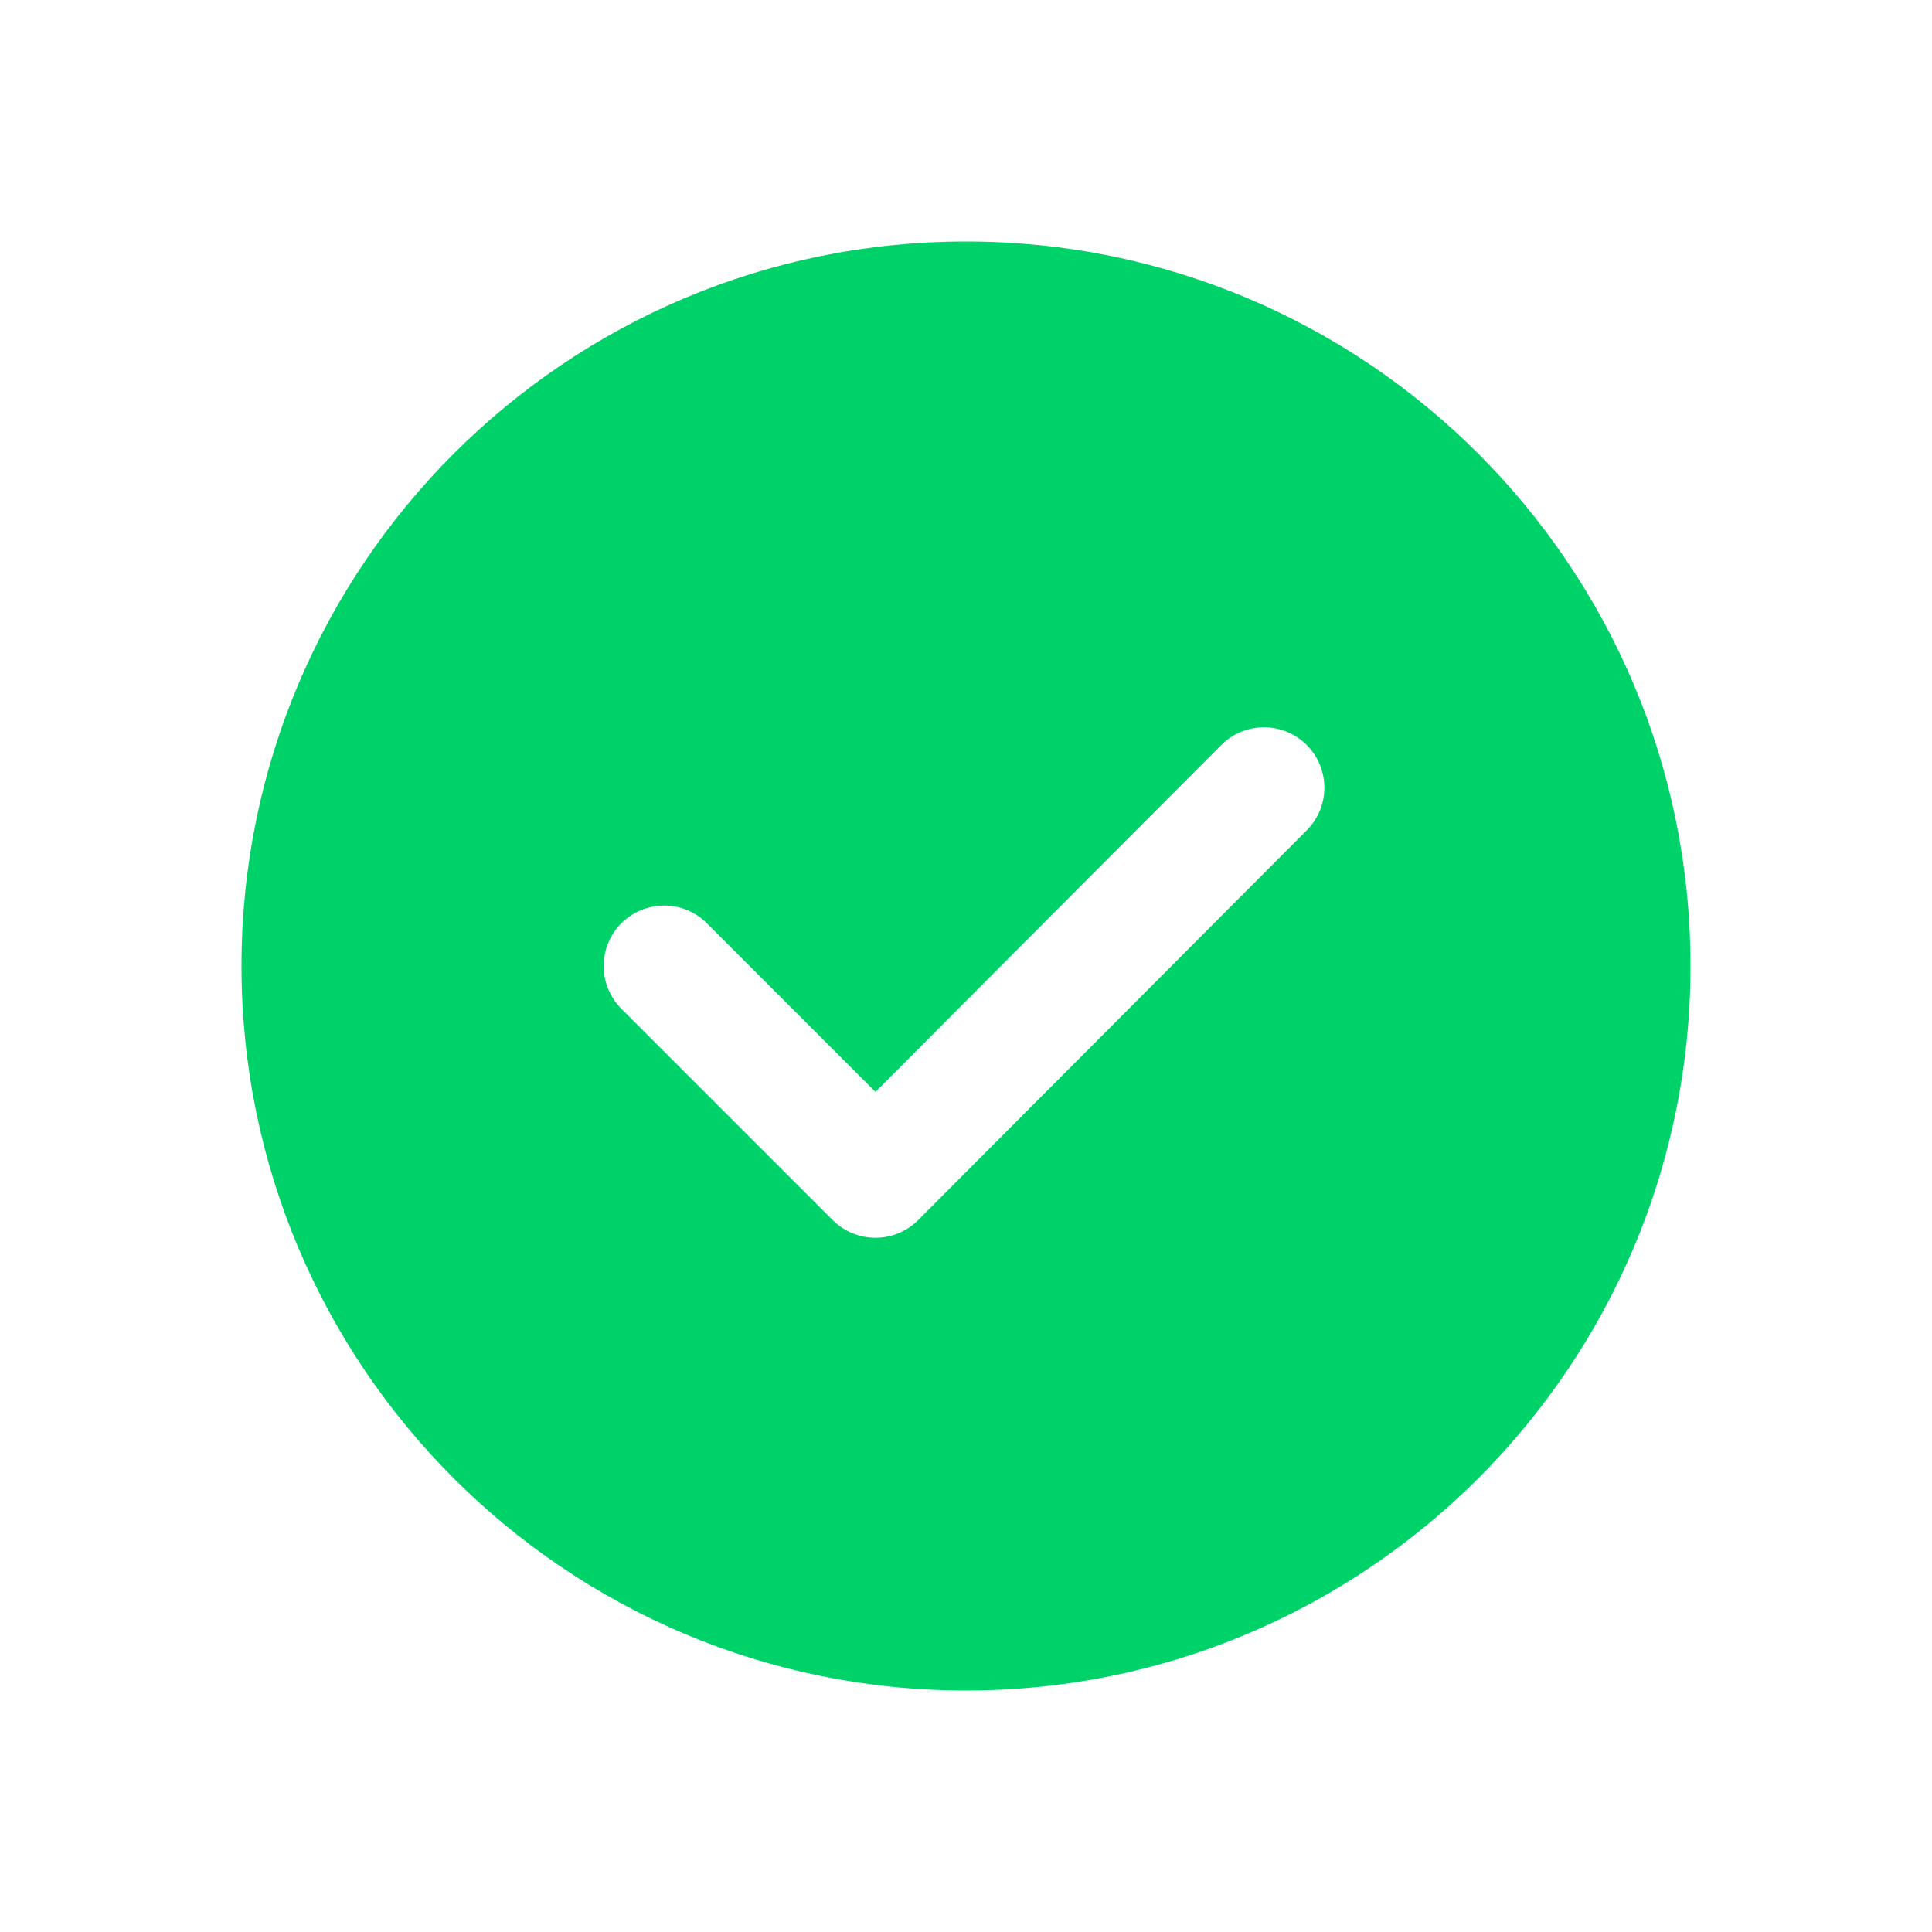
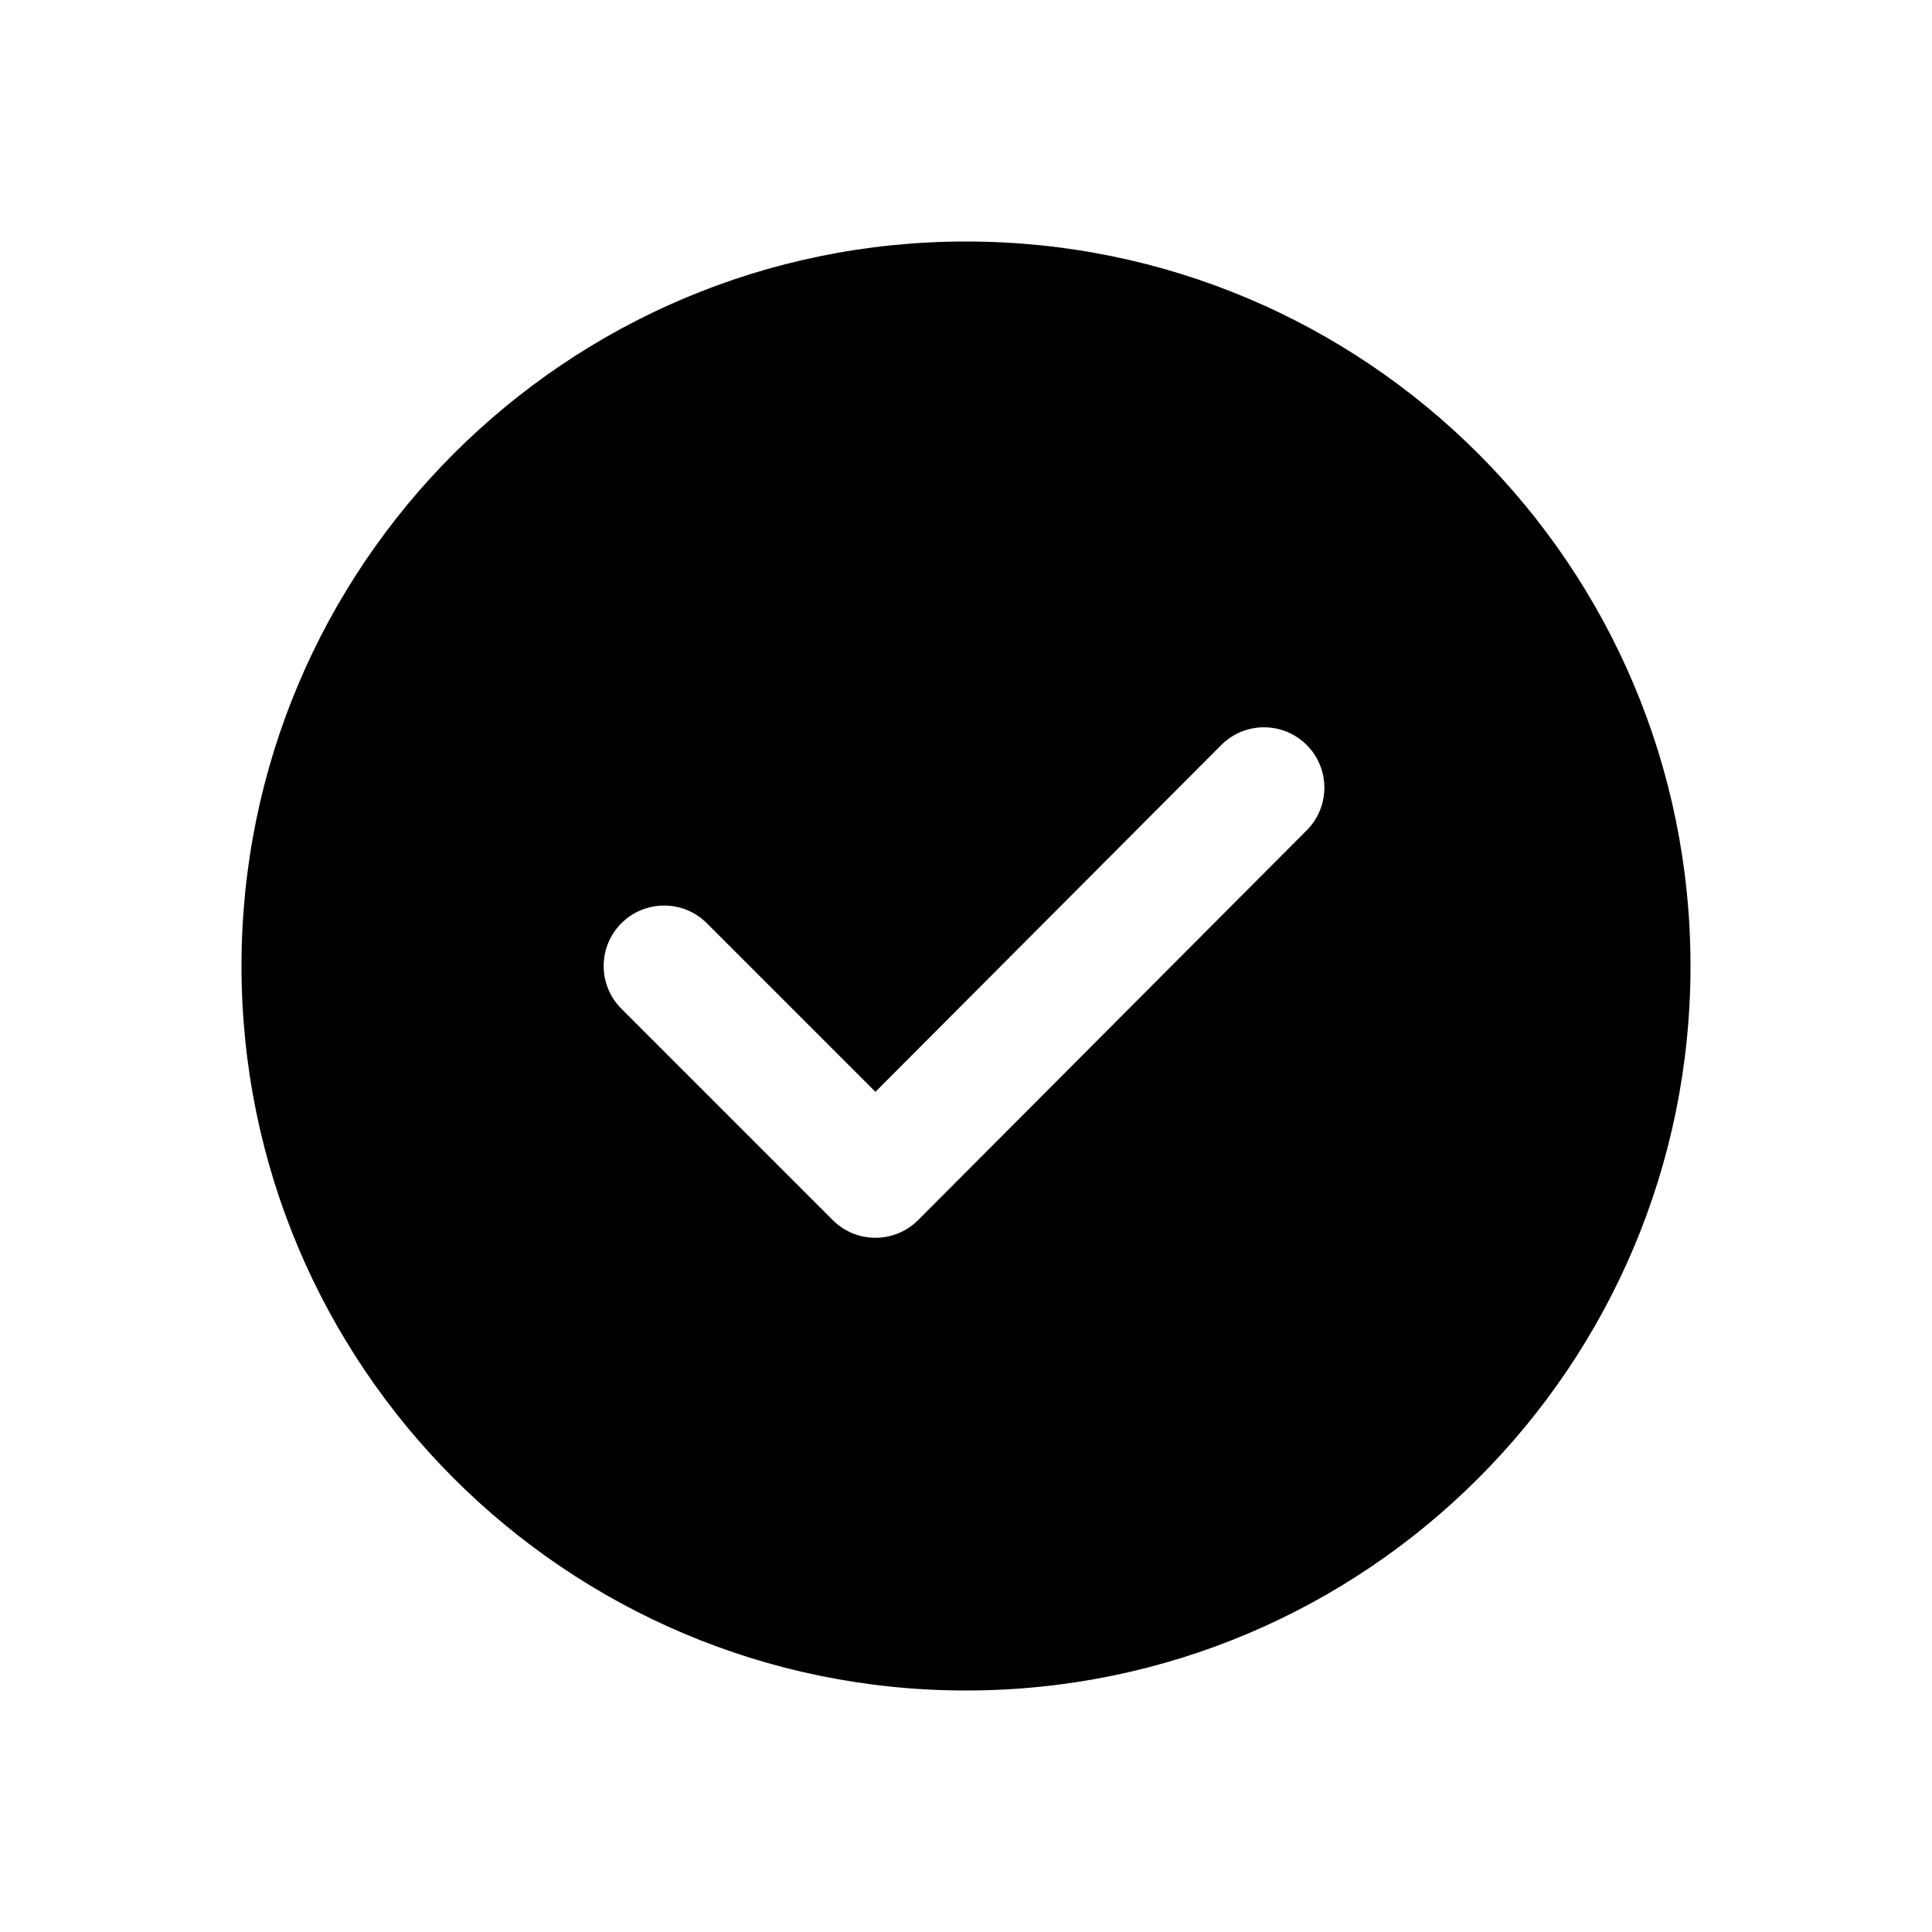
<svg xmlns="http://www.w3.org/2000/svg" width="32" height="32" viewBox="0 0 16 16">
-   <path fill="#00D26A" d="M8 2a6 6 0 1 1 0 12A6 6 0 0 1 8 2Zm2.12 4.164L7.25 9.042L5.854 7.646a.5.5 0 1 0-.708.708l1.75 1.75a.5.5 0 0 0 .708 0l3.224-3.234a.5.5 0 0 0-.708-.706Z" />
+   <path fill="" d="M8 2a6 6 0 1 1 0 12A6 6 0 0 1 8 2Zm2.12 4.164L7.25 9.042L5.854 7.646a.5.5 0 1 0-.708.708l1.75 1.75a.5.5 0 0 0 .708 0l3.224-3.234a.5.5 0 0 0-.708-.706Z" />
</svg>
